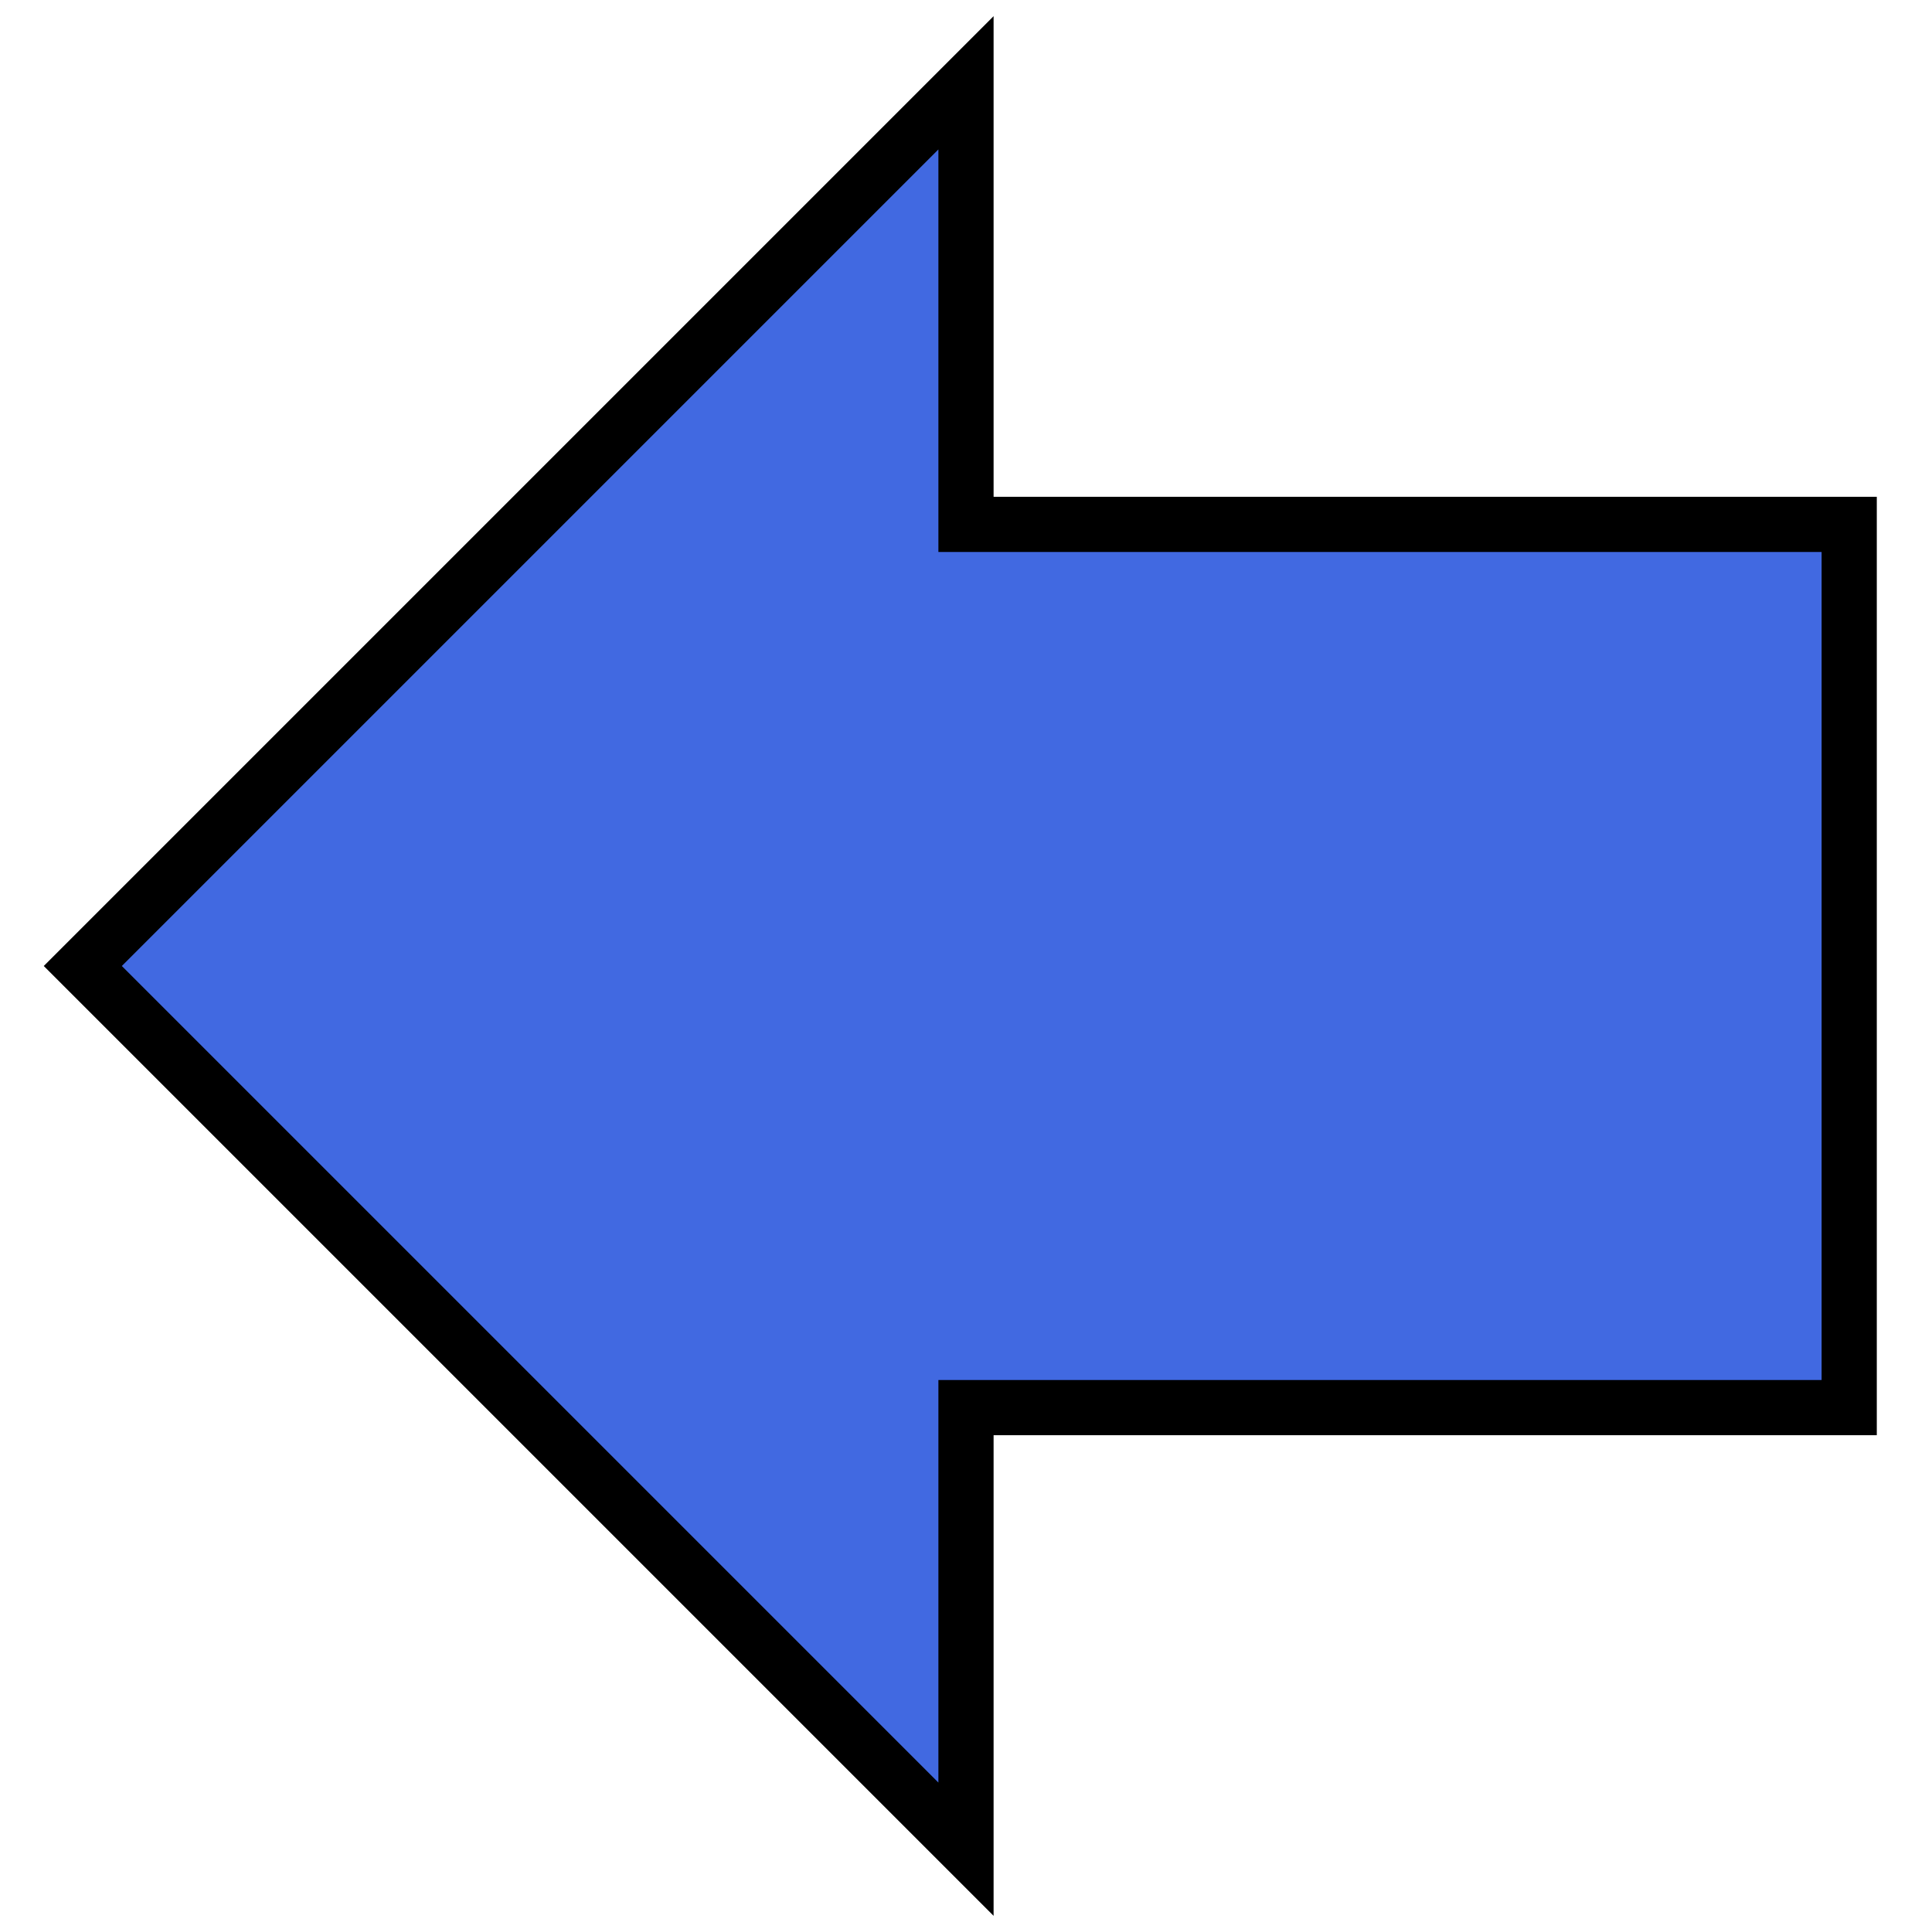
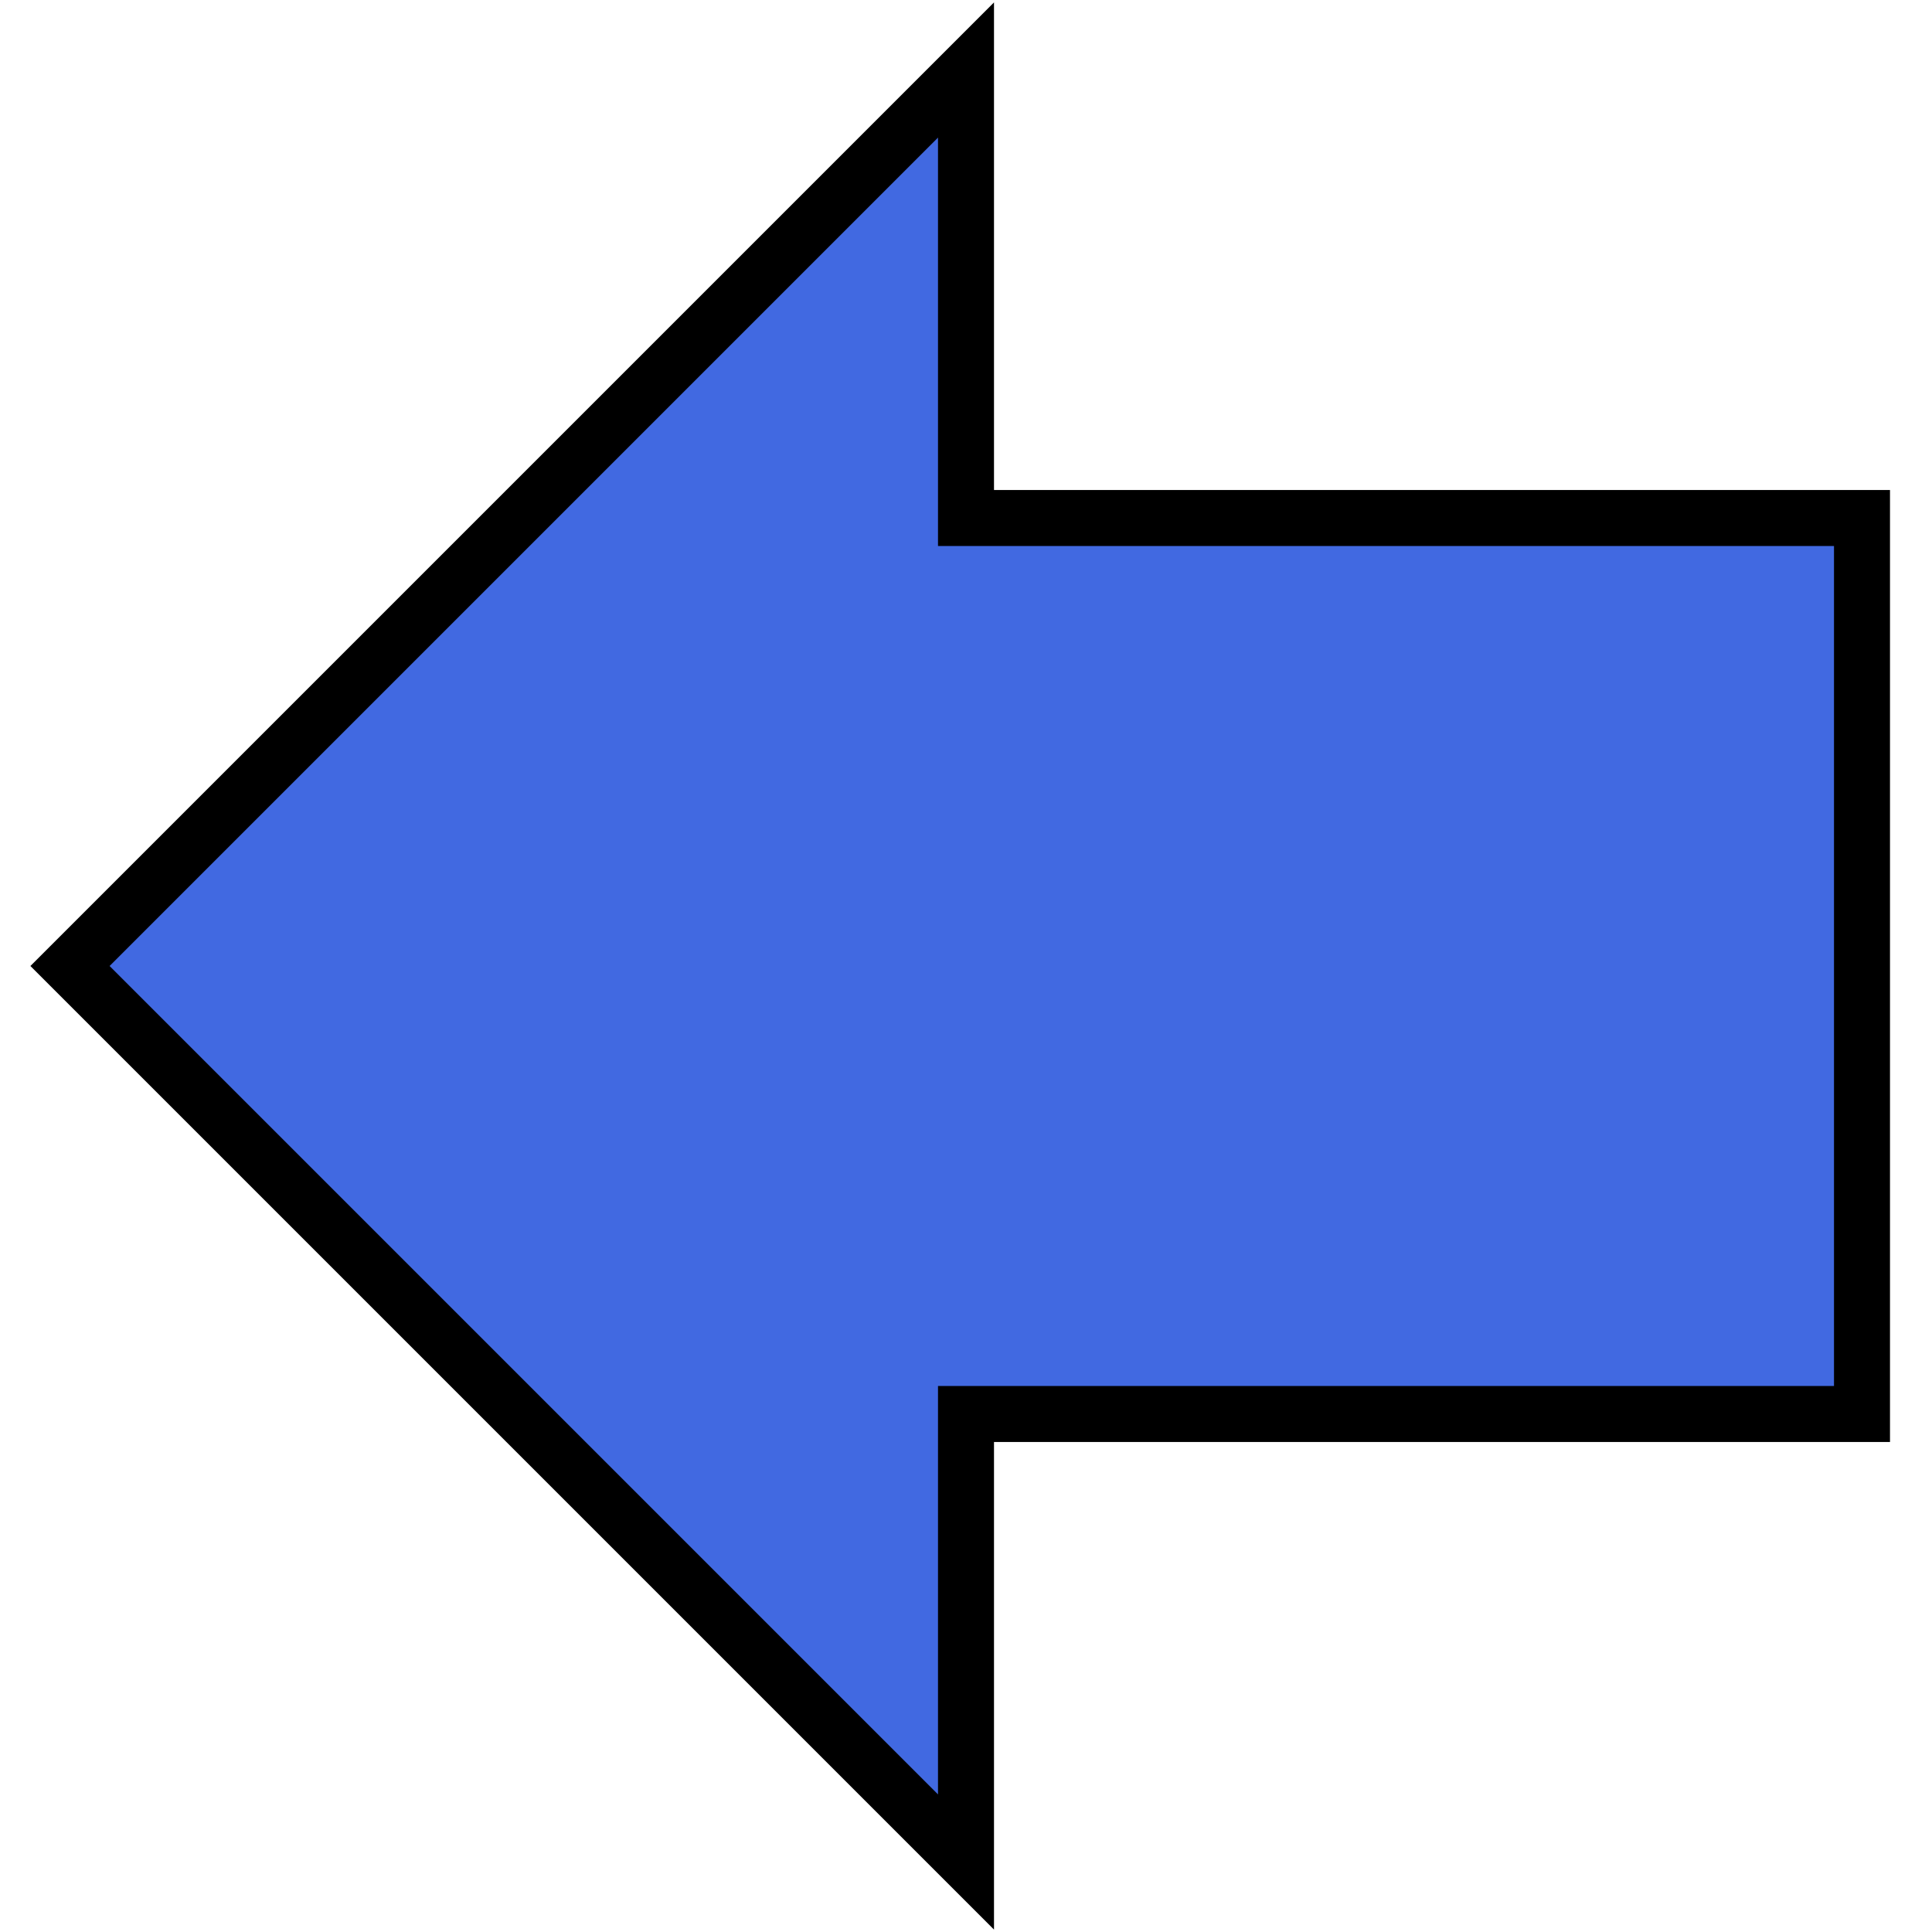
- <svg xmlns="http://www.w3.org/2000/svg" width="256" height="256" viewBox="-12 -12 280 280">
+ <svg xmlns="http://www.w3.org/2000/svg" viewBox="-10 -10 276 276">
  <path style="fill:#4169E1; stroke:#000000; stroke-width:8;" d="M 0 128 L 128 0 L 128 64 L 256 64 L 256 192 L 128 192 L 128 256 z" />
</svg>
